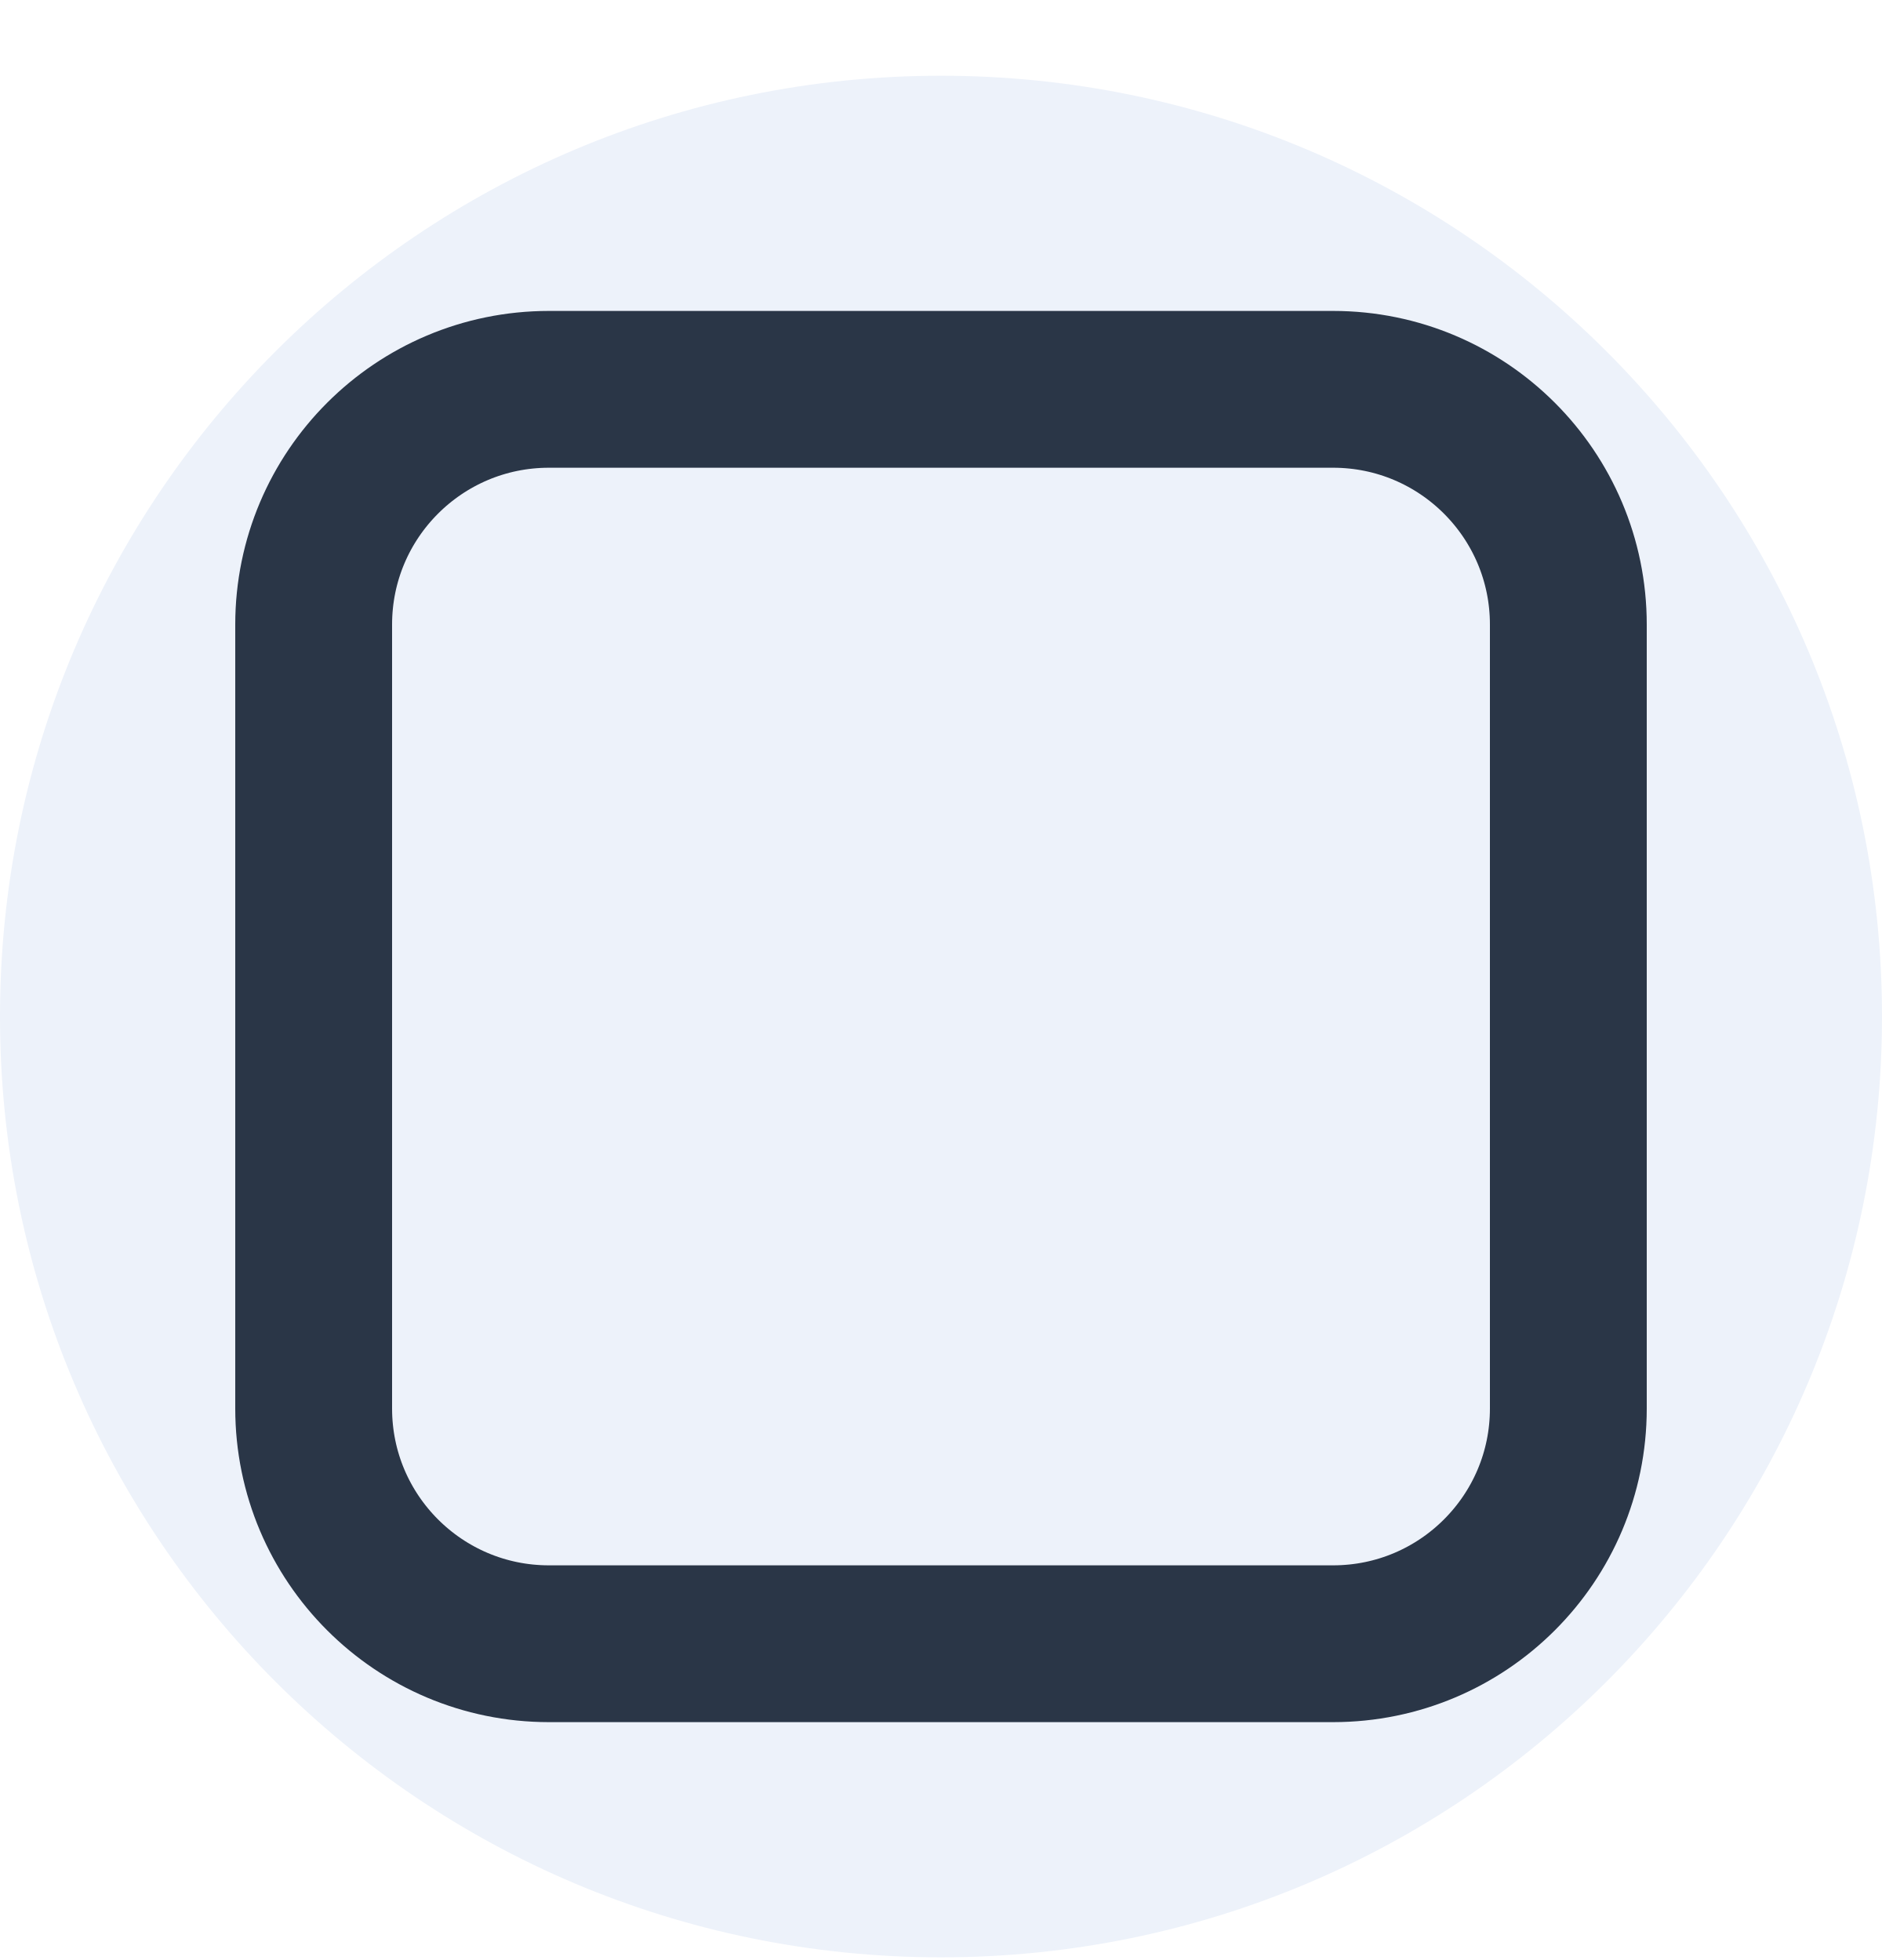
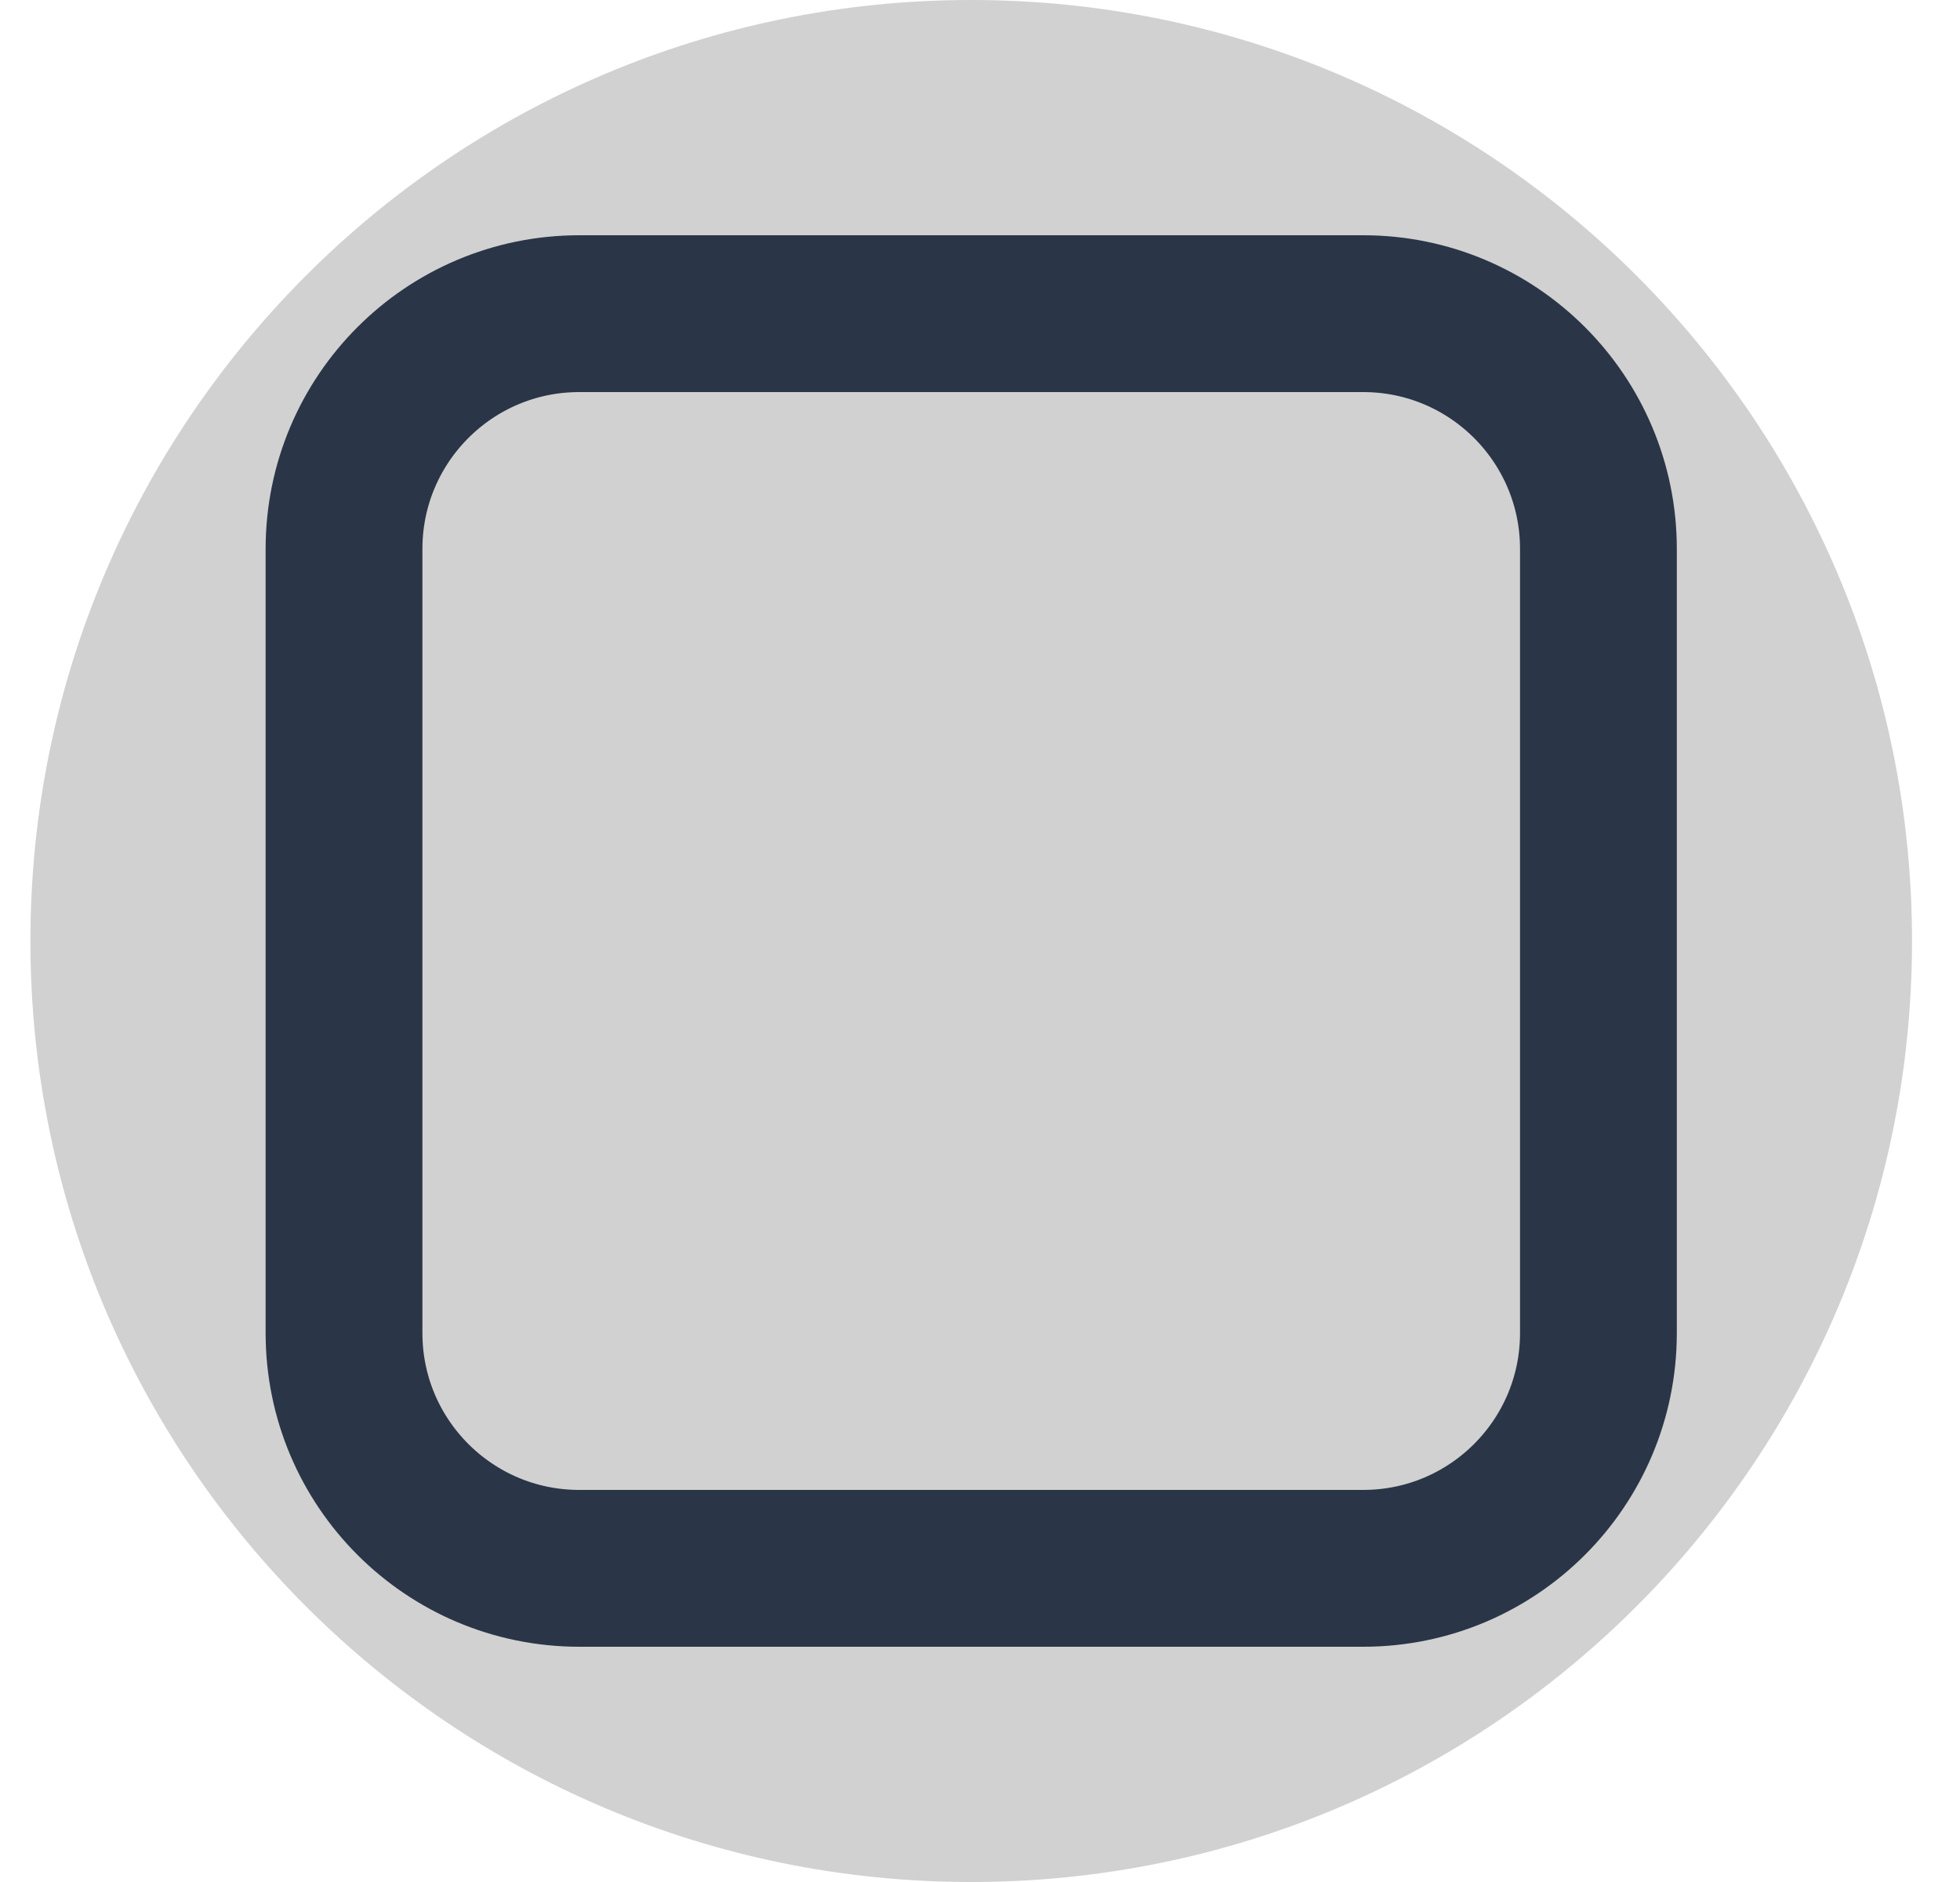
- <svg xmlns="http://www.w3.org/2000/svg" width="24" height="25" viewBox="0 0 24 25" fill="none">
-   <rect y="0.966" width="24" height="24" rx="12" fill="#EDF2FA" />
-   <rect x="4" y="4.966" width="16" height="16" rx="3" stroke="#2A3647" stroke-width="2" />
+ <svg xmlns="http://www.w3.org/2000/svg" width="25" height="24" viewBox="0 0 25 24" fill="none">
+   <rect x="0.388" width="24" height="24" rx="12" fill="#D1D1D1" />
+   <rect x="4.388" y="4" width="16" height="16" rx="3" stroke="#2A3647" stroke-width="2" />
</svg>
